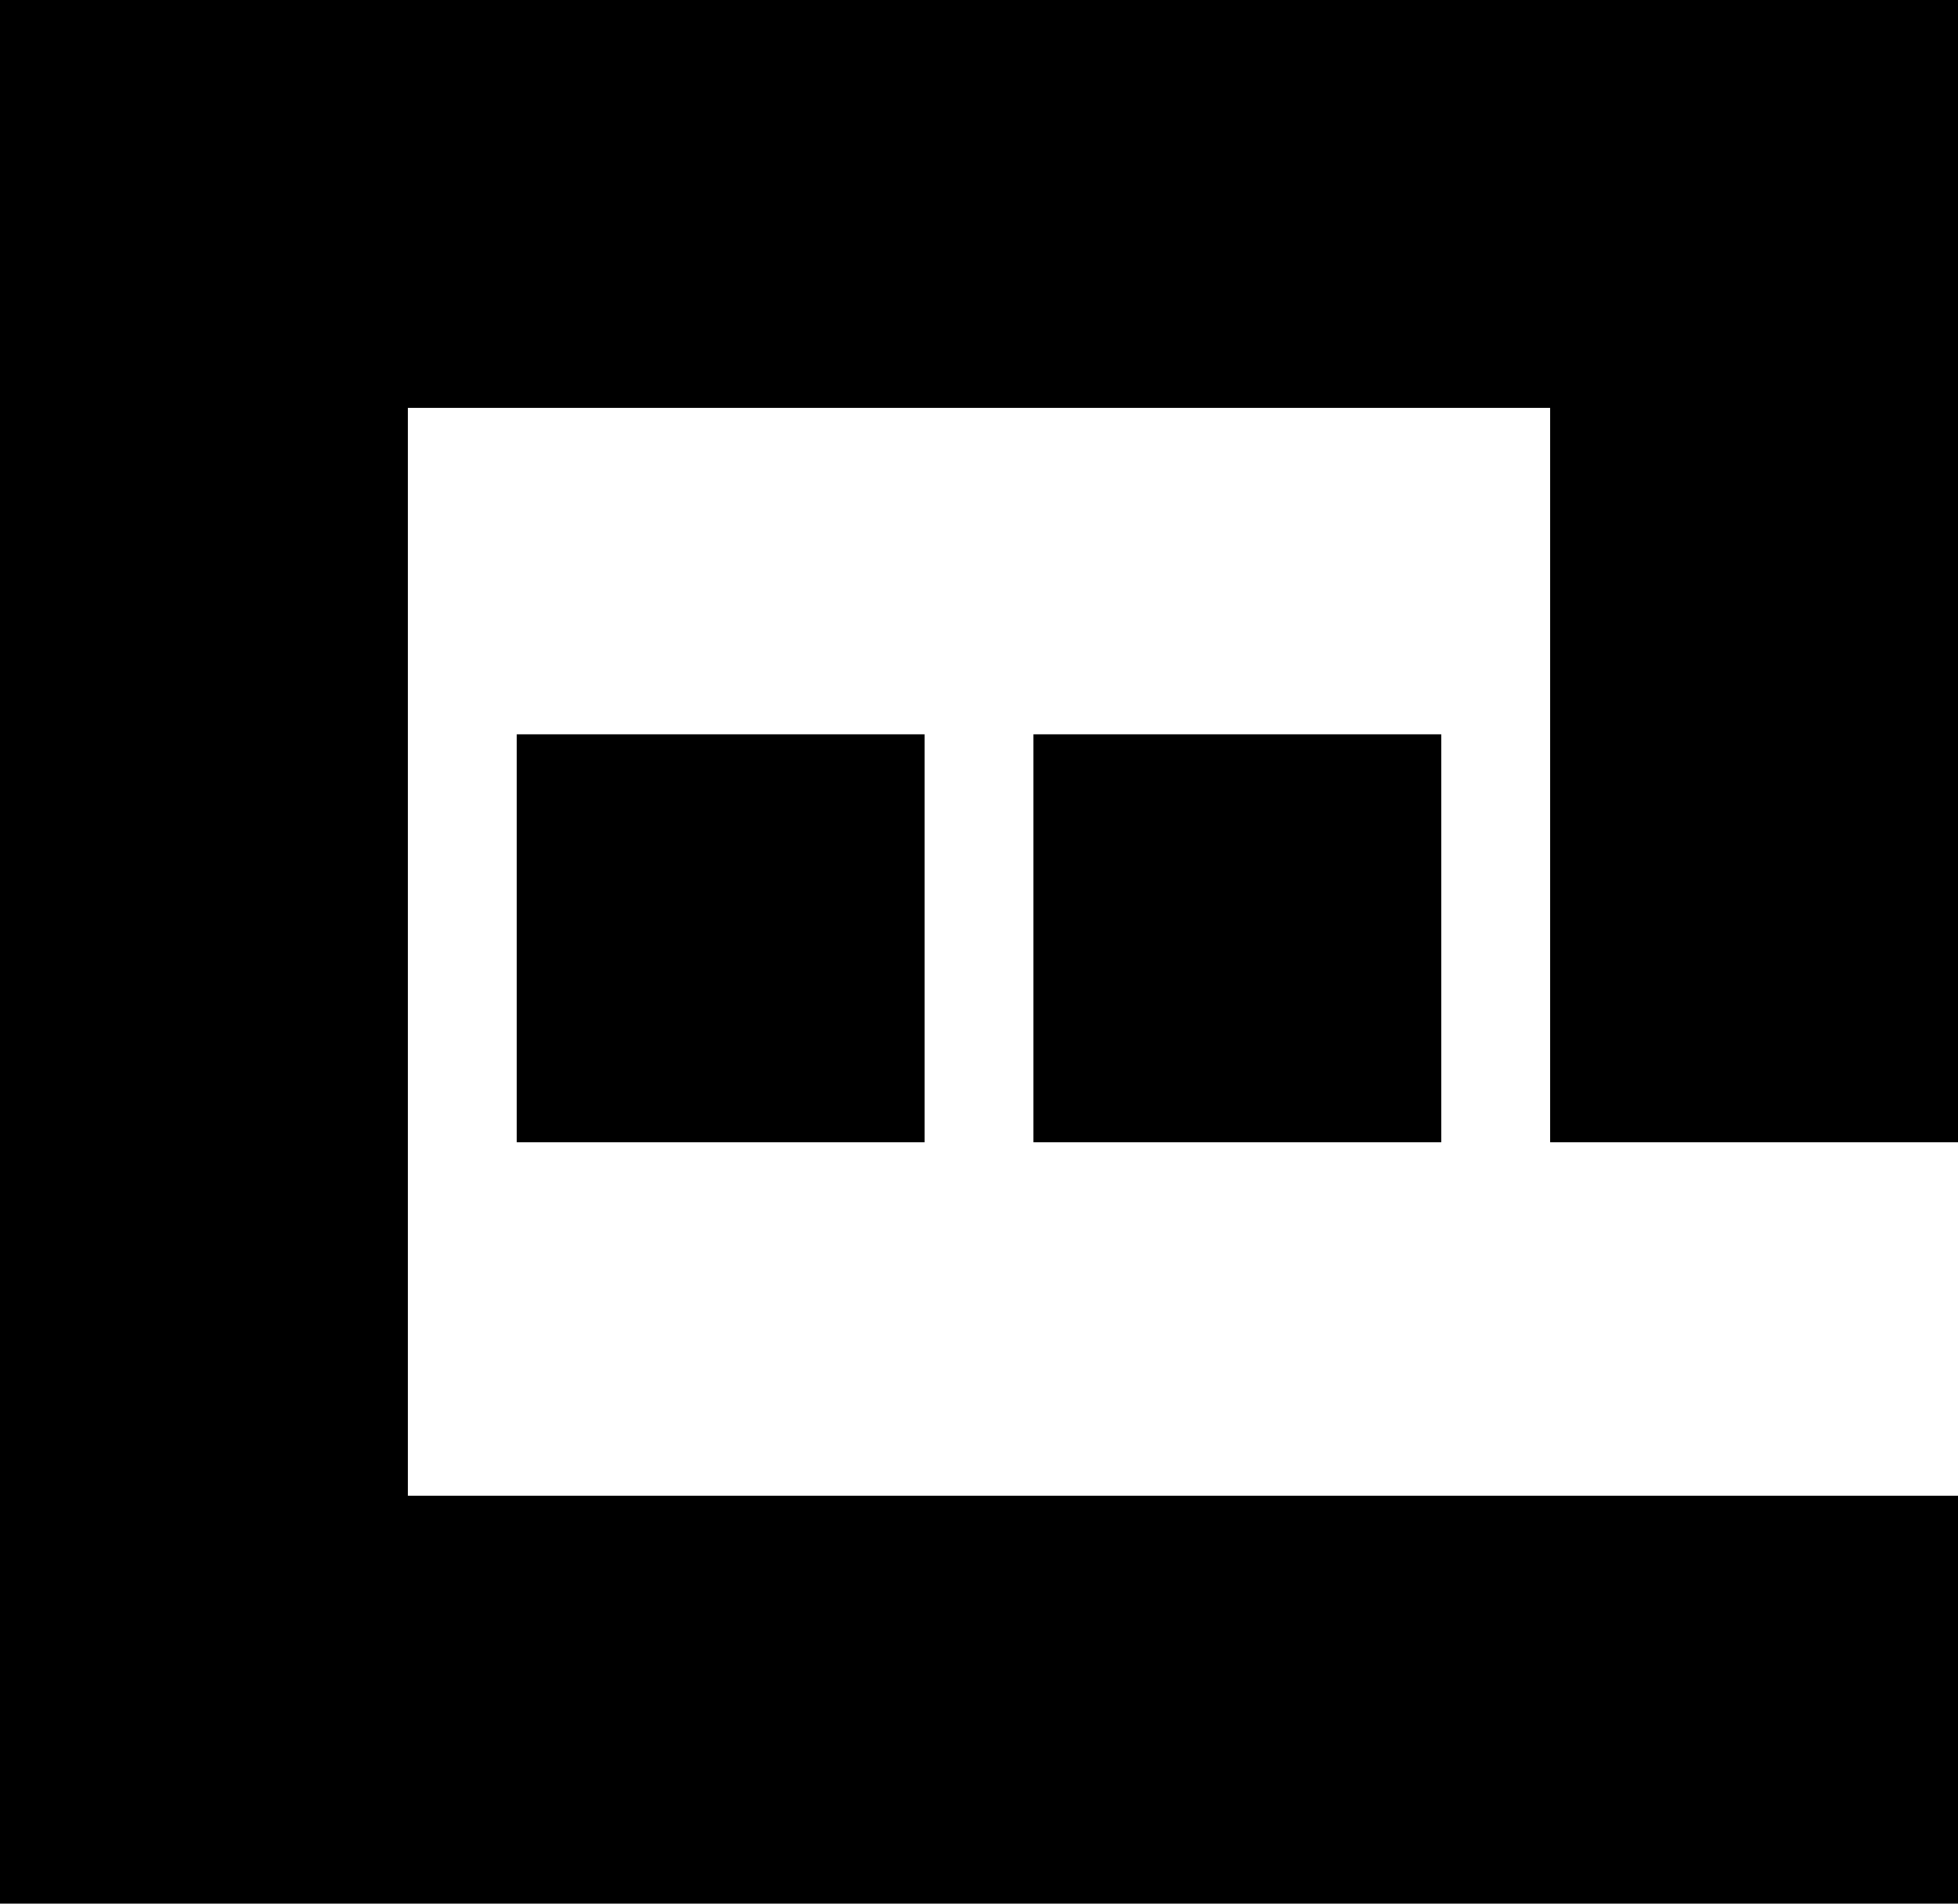
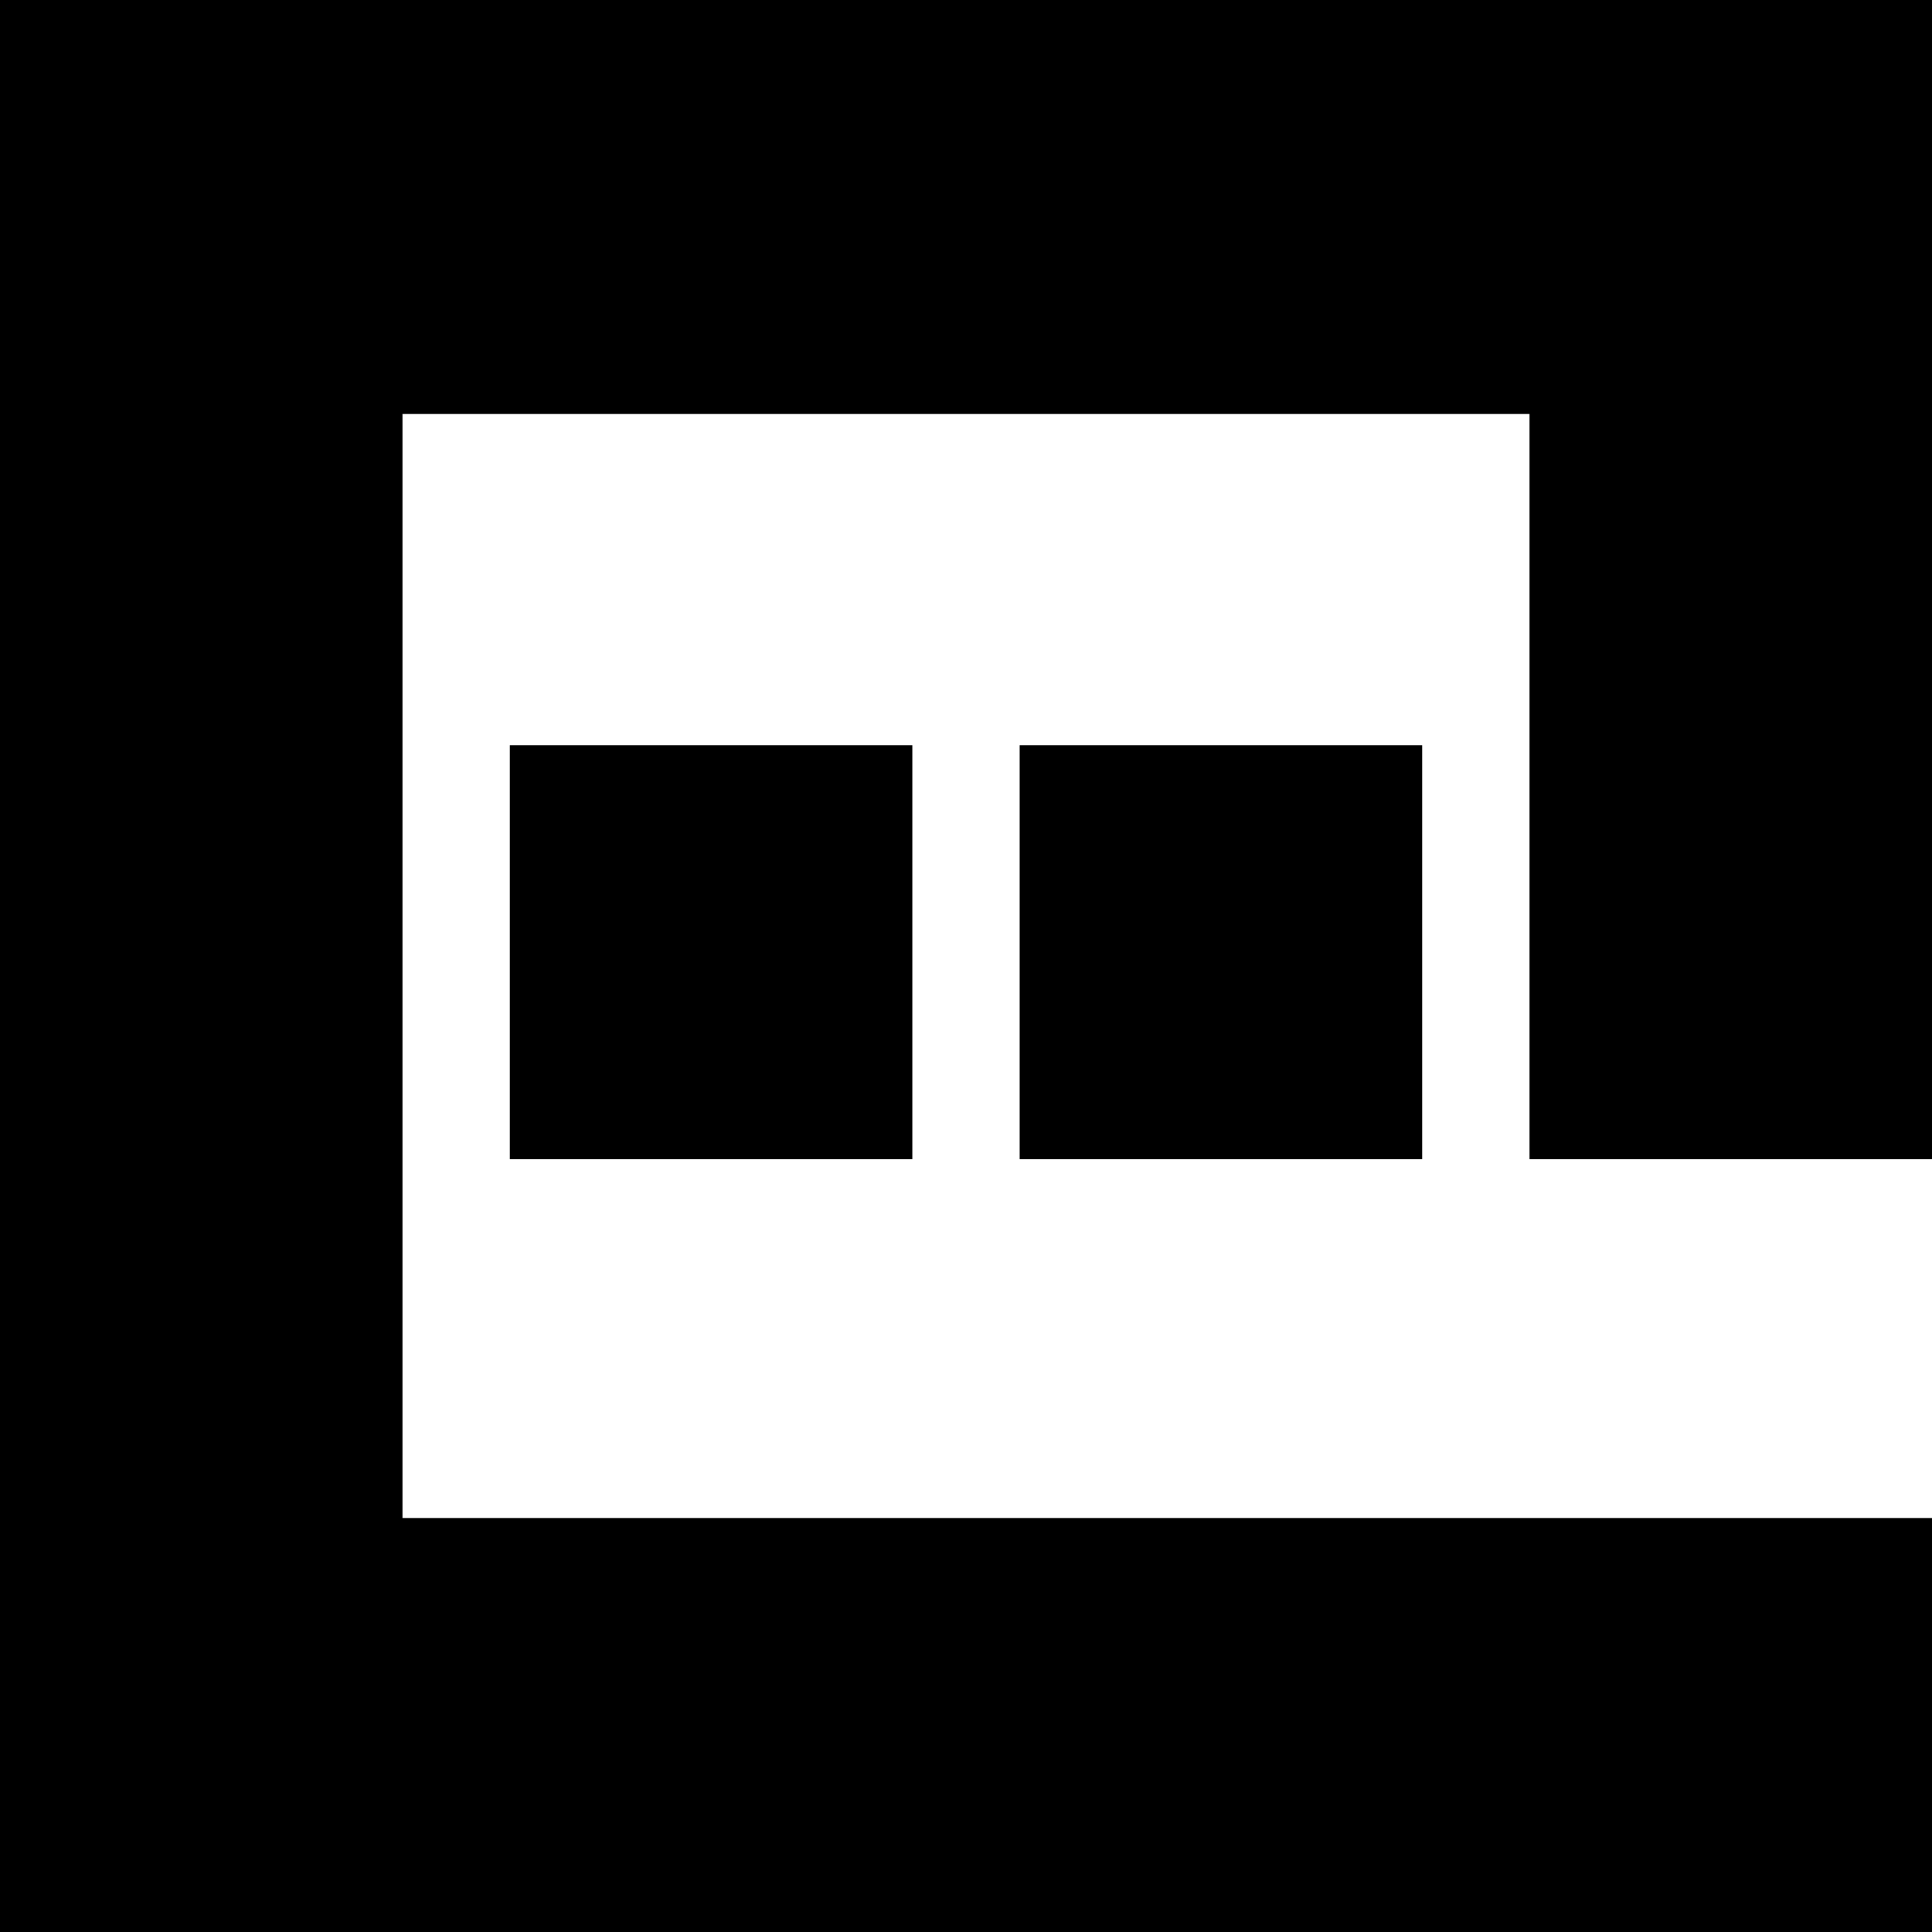
- <svg xmlns="http://www.w3.org/2000/svg" width="72" height="70" viewBox="0 0 72 70" fill="none">
-   <path d="M72 0H0V15V55V70H72V55H15V15H57V42H72V15V0ZM19 27H34V42H19V27ZM53 27H38V42H53V27Z" fill="black" />
+ <svg xmlns="http://www.w3.org/2000/svg" width="100" height="100" viewBox="0 0 100 100" fill="none">
+   <path d="M100 0H0V21.429V78.571V100H100V78.571H20.833V21.429H79.167V60H100V21.429V0ZM26.389 38.571H47.222V60H26.389V38.571ZM73.611 38.571H52.778V60H73.611V38.571Z" fill="black" />
</svg>
